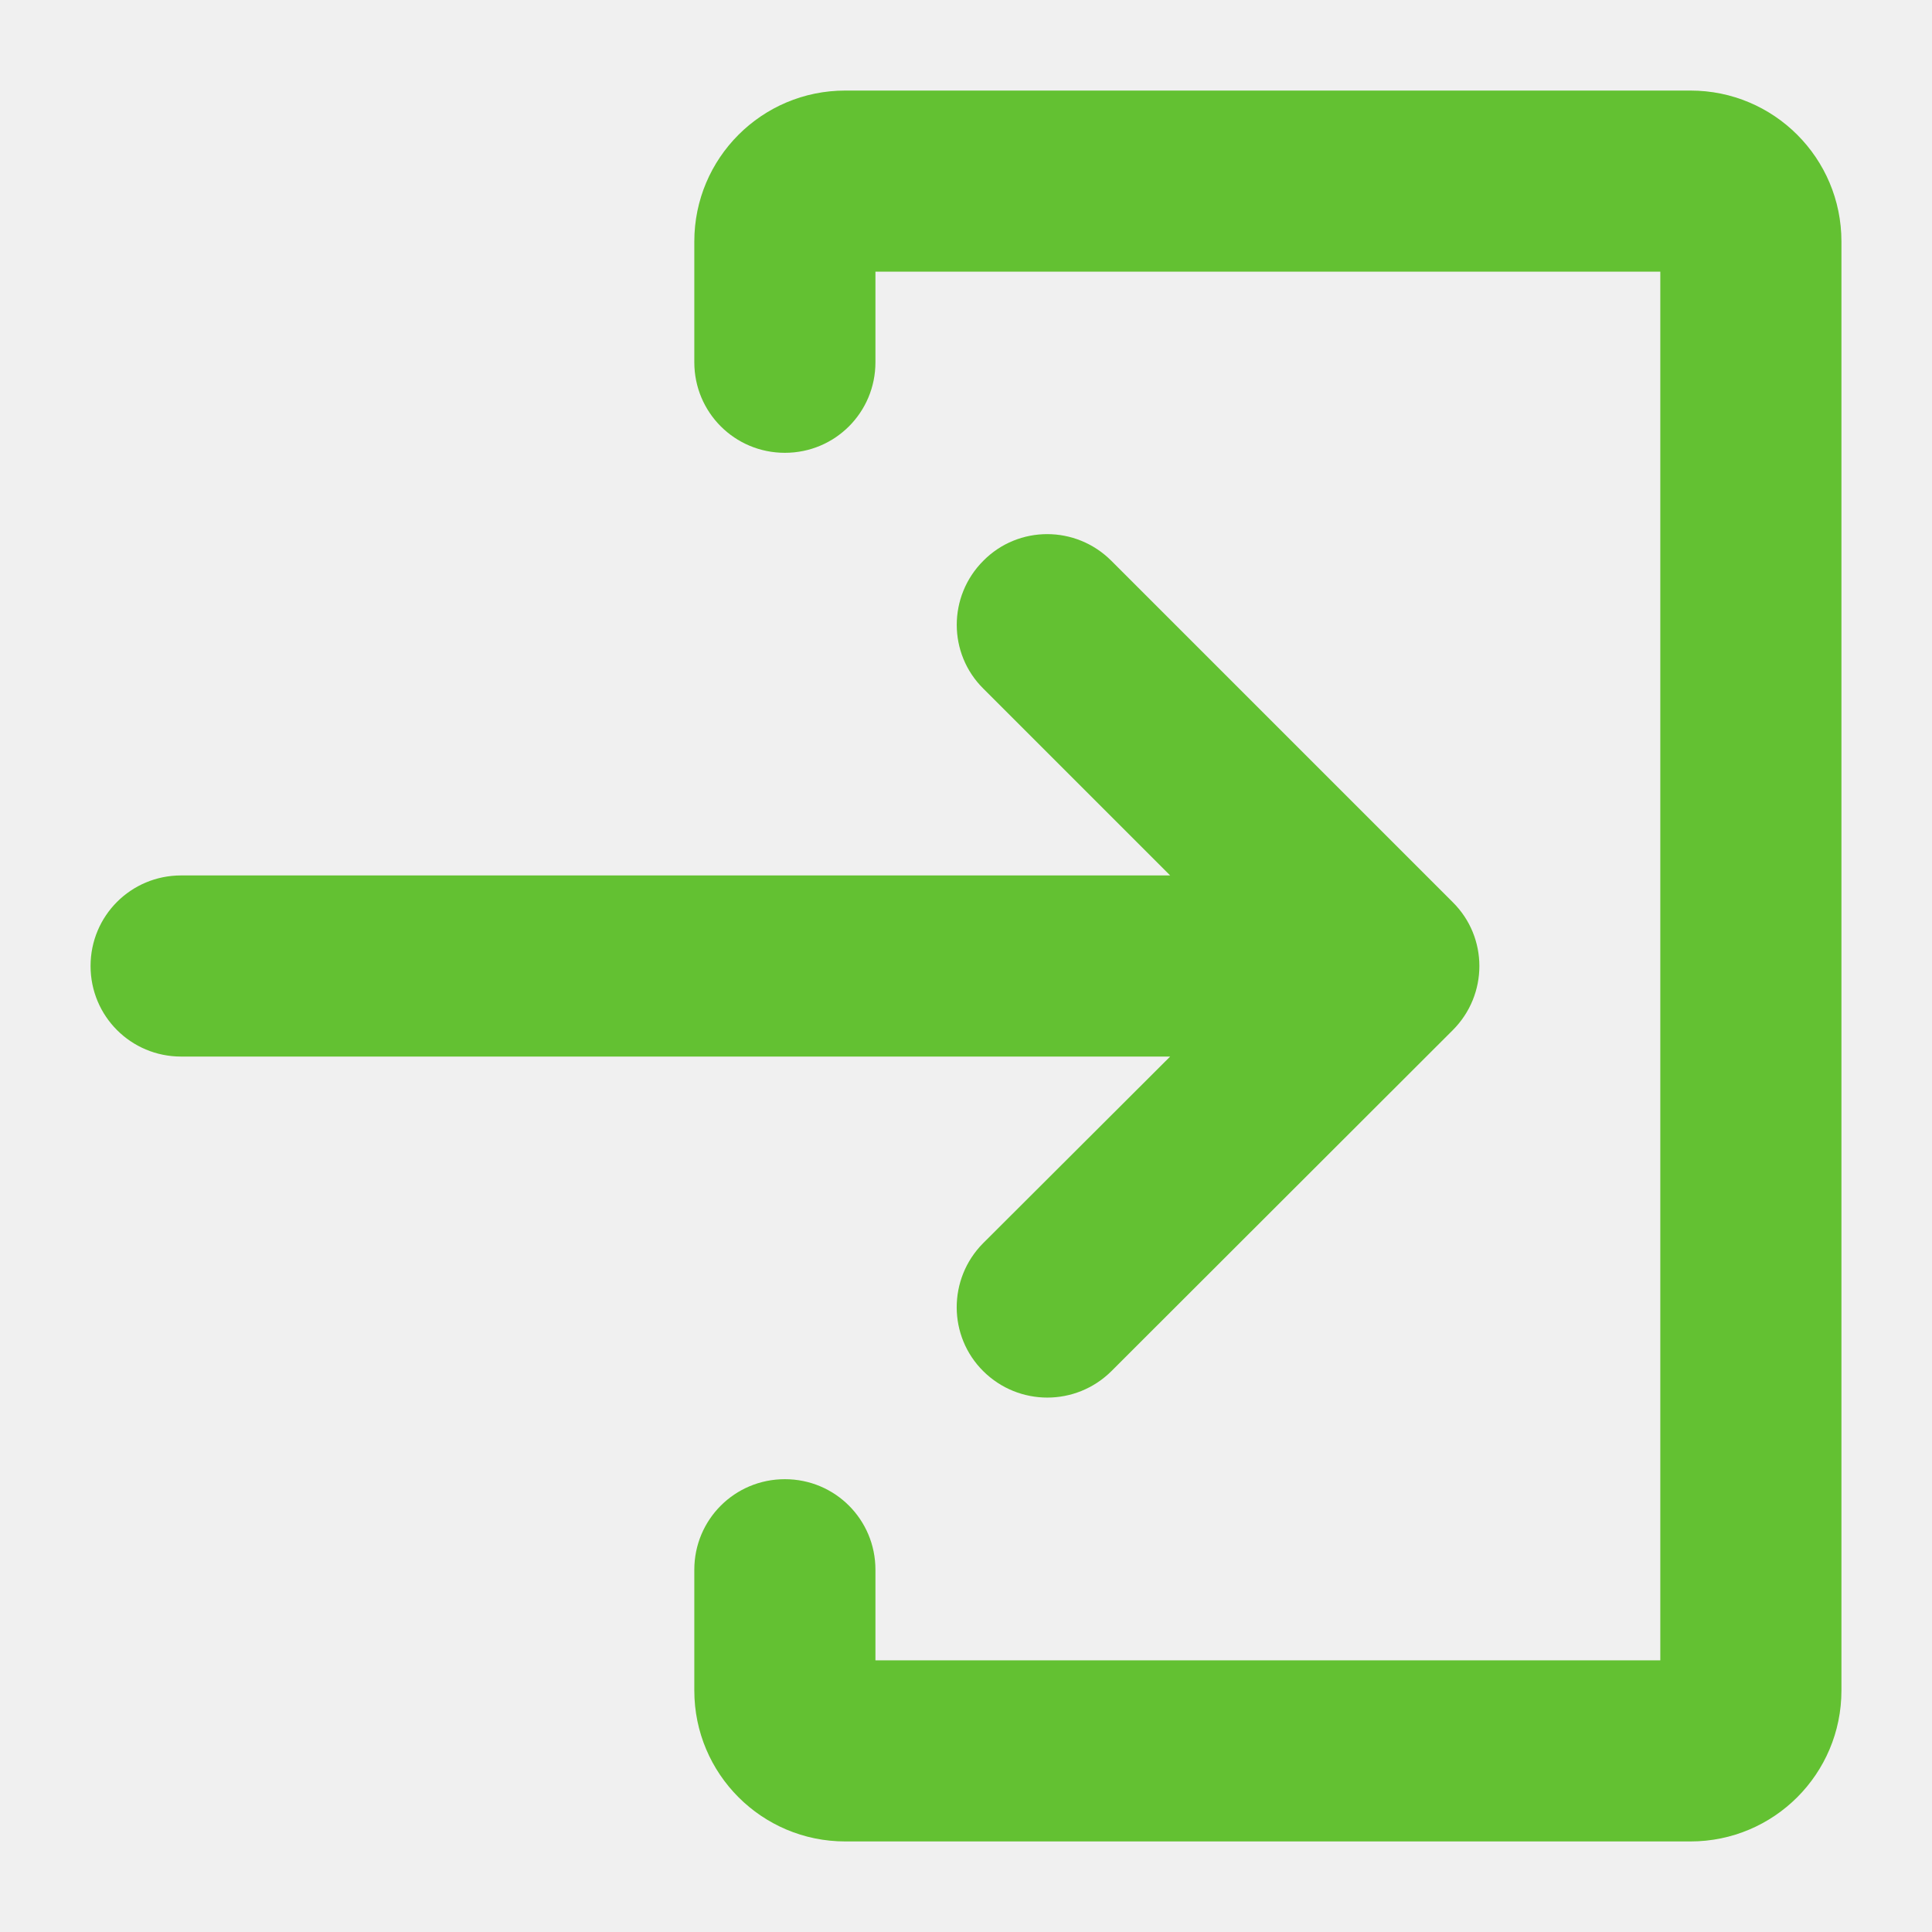
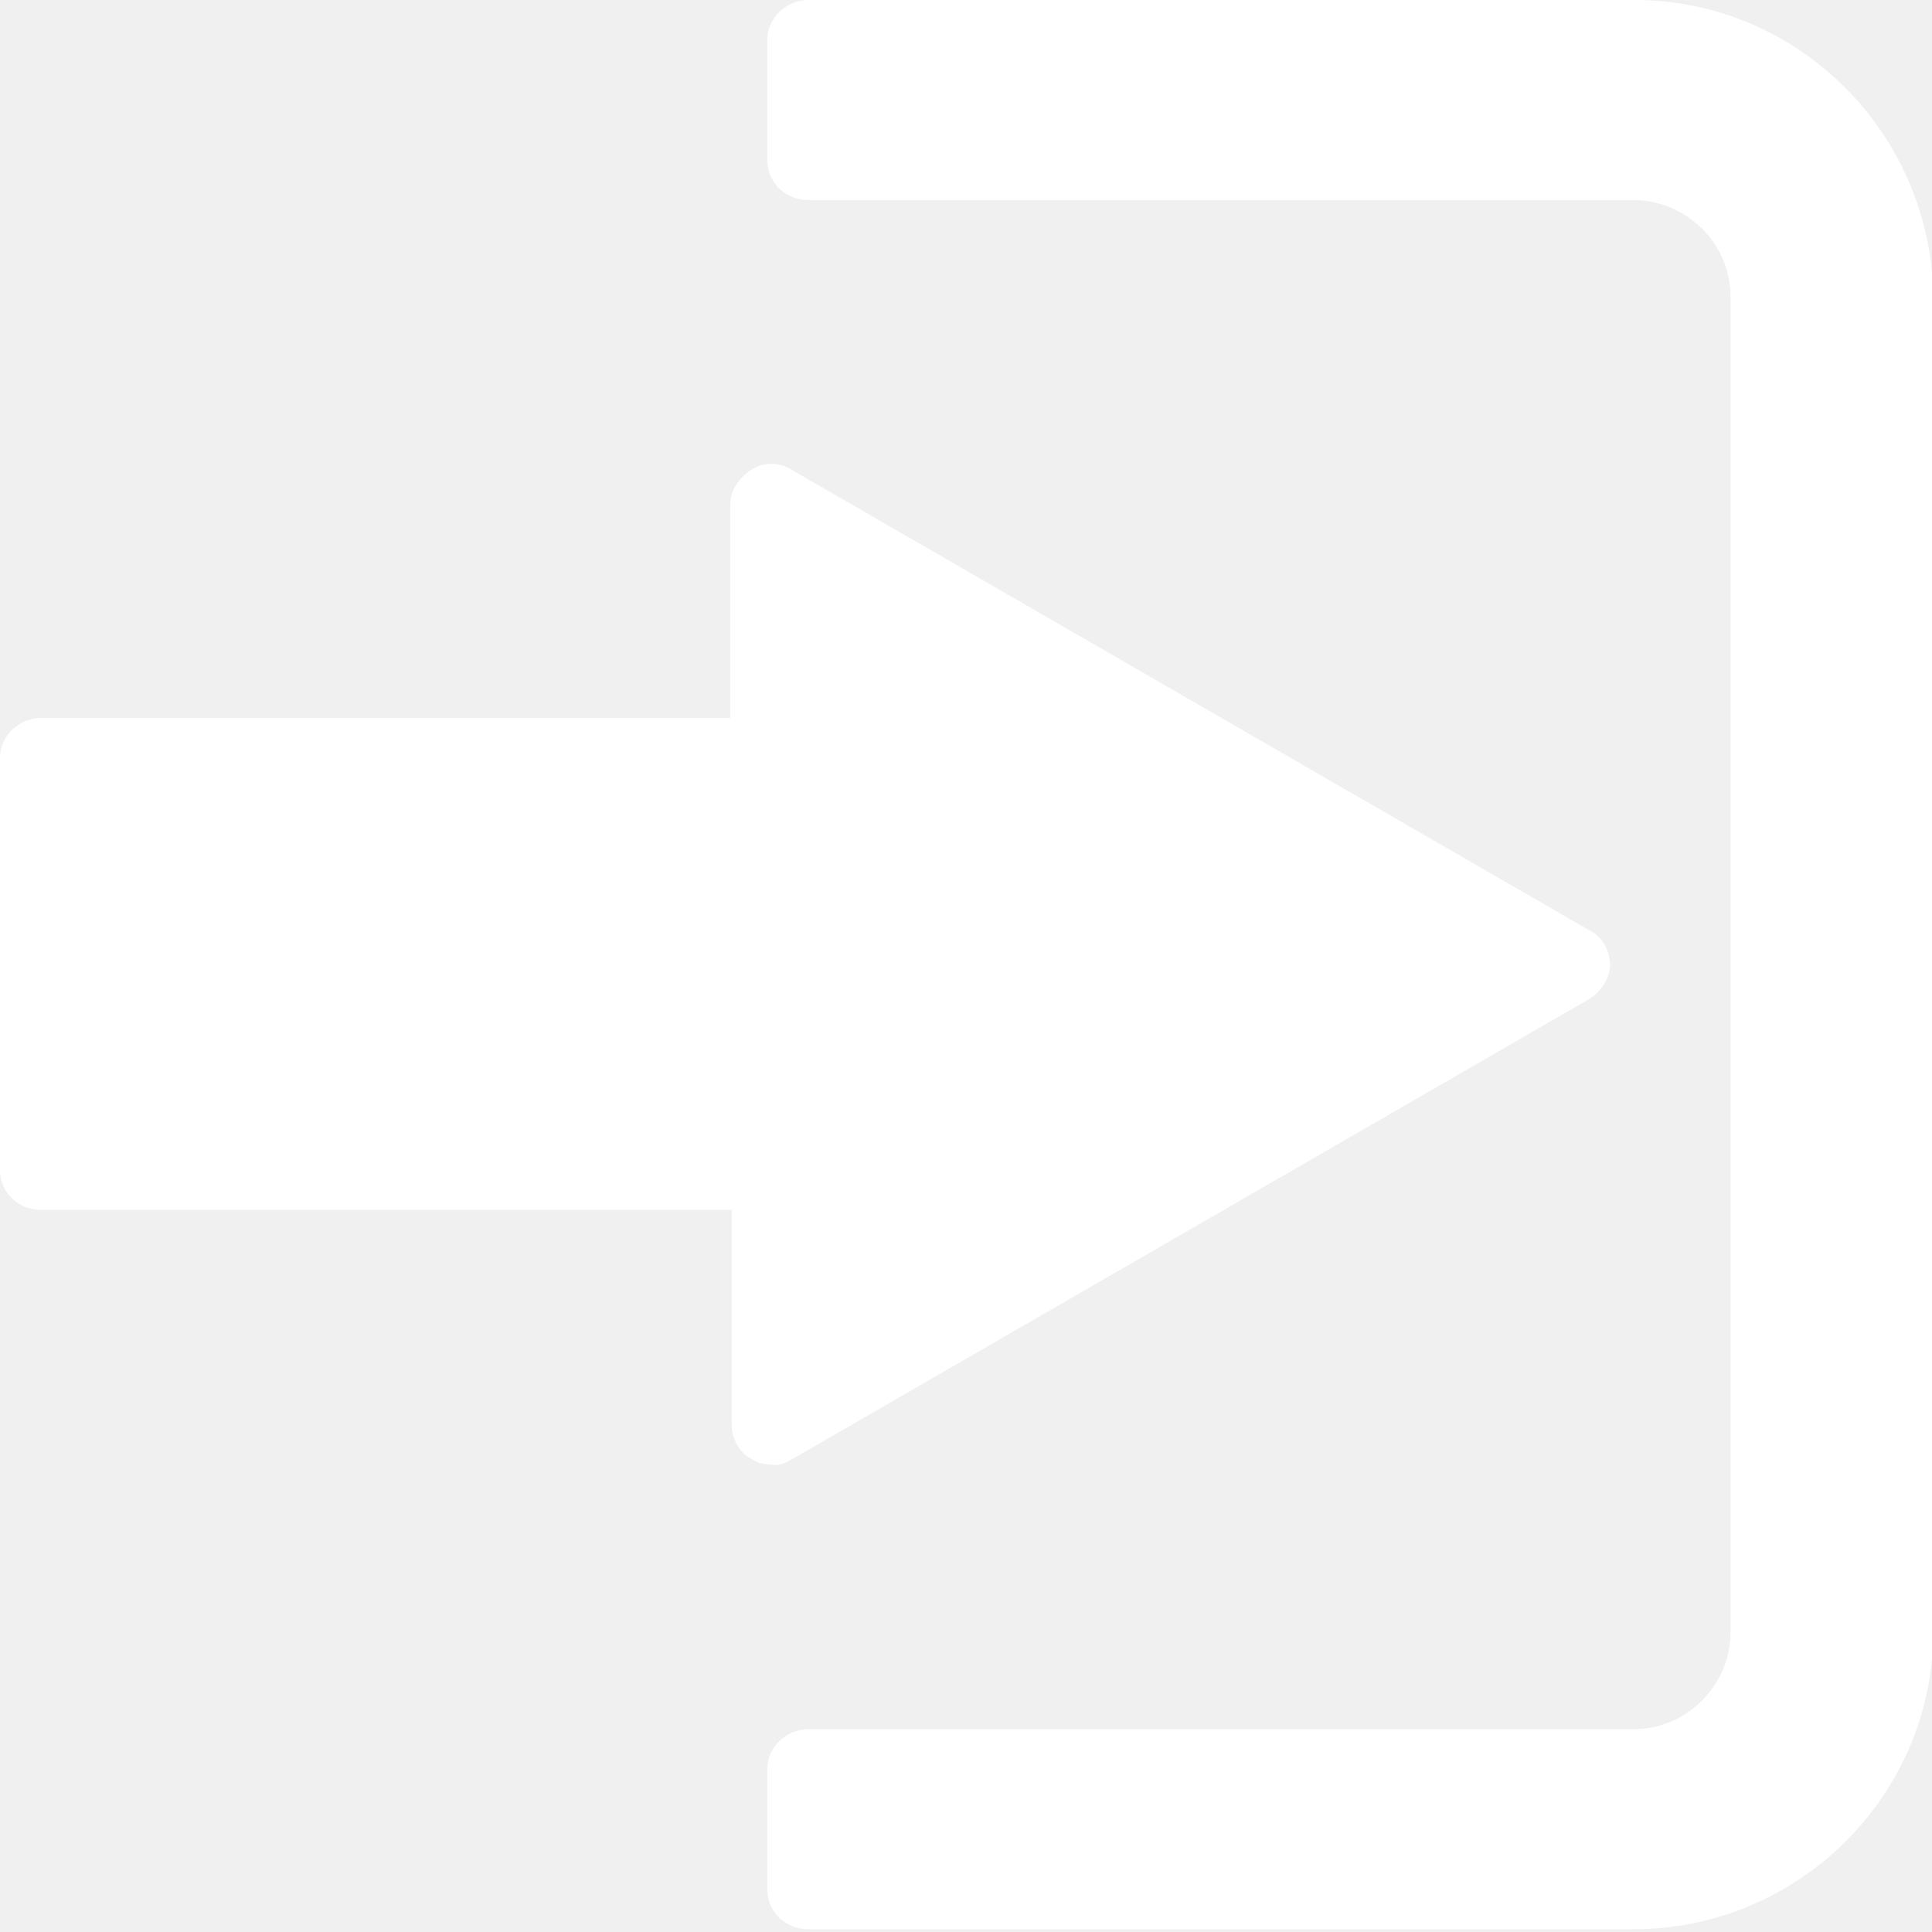
- <svg xmlns="http://www.w3.org/2000/svg" version="1.1" id="Capa_1" x="0px" y="0px" viewBox="0 0 512 512" style="enable-background:new 0 0 512 512;" xml:space="preserve">
+ <svg xmlns="http://www.w3.org/2000/svg" version="1.0" id="Capa_1" x="0px" y="0px" viewBox="0 0 141 141" style="enable-background:new 0 0 141 141;" xml:space="preserve">
  <style type="text/css">
- 	.st0{fill:#63C132;}
+ 	.st0{fill:#FFFFFF;}
</style>
-   <g id="Solid">
-     <path class="st0" d="M260.5,329.5c-9.3,9.4-9.3,24.6,0.1,33.9c9.4,9.3,24.5,9.3,33.9,0L385,273c9.4-9.4,9.4-24.6,0-33.9l-90.5-90.5   c-9.4-9.4-24.6-9.4-33.9,0c-9.4,9.4-9.4,24.6,0,33.9l49.5,49.5H48c-13.3,0-24,10.7-24,24c0,13.3,10.7,24,24,24h262.1L260.5,329.5z" />
-     <path class="st0" d="M448,24H224c-22.1,0-40,17.9-40,40v32c0,13.3,10.7,24,24,24s24-10.7,24-24V72h208v368H232v-24   c0-13.3-10.7-24-24-24s-24,10.7-24,24v32c0,22.1,17.9,40,40,40h224c22.1,0,40-17.9,40-40V64C488,41.9,470.1,24,448,24z" />
+   <g>
+     <g>
+       <path class="st0" d="M57.8,106.5L116,72.9c0.9-0.6,1.5-1.5,1.5-2.5s-0.6-2.1-1.5-2.5L57.8,34.3c-0.9-0.6-2.1-0.6-3,0    c-0.9,0.6-1.5,1.5-1.5,2.5v15.6H3c-1.6,0-3,1.3-3,2.9v30.1c0,1.6,1.3,2.9,3,2.9h50.4V104c0,1,0.6,2.1,1.5,2.5    c0.4,0.3,1,0.4,1.5,0.4C56.8,107,57.3,106.8,57.8,106.5z" />
+       <path class="st0" d="M119.3,0H59c-1.6,0-3,1.3-3,2.9v8.8c0,1.6,1.3,2.9,3,2.9h60.2c3.8,0,7.1,3.1,7.1,7.1v97.4    c0,3.8-3.1,7.1-7.1,7.1H59c-1.6,0-3,1.3-3,2.9v8.8c0,1.6,1.3,2.9,3,2.9h60.2c12,0,21.9-9.7,21.9-21.8V21.8    C141,9.7,131.2,0,119.3,0z" />
+     </g>
  </g>
</svg>
